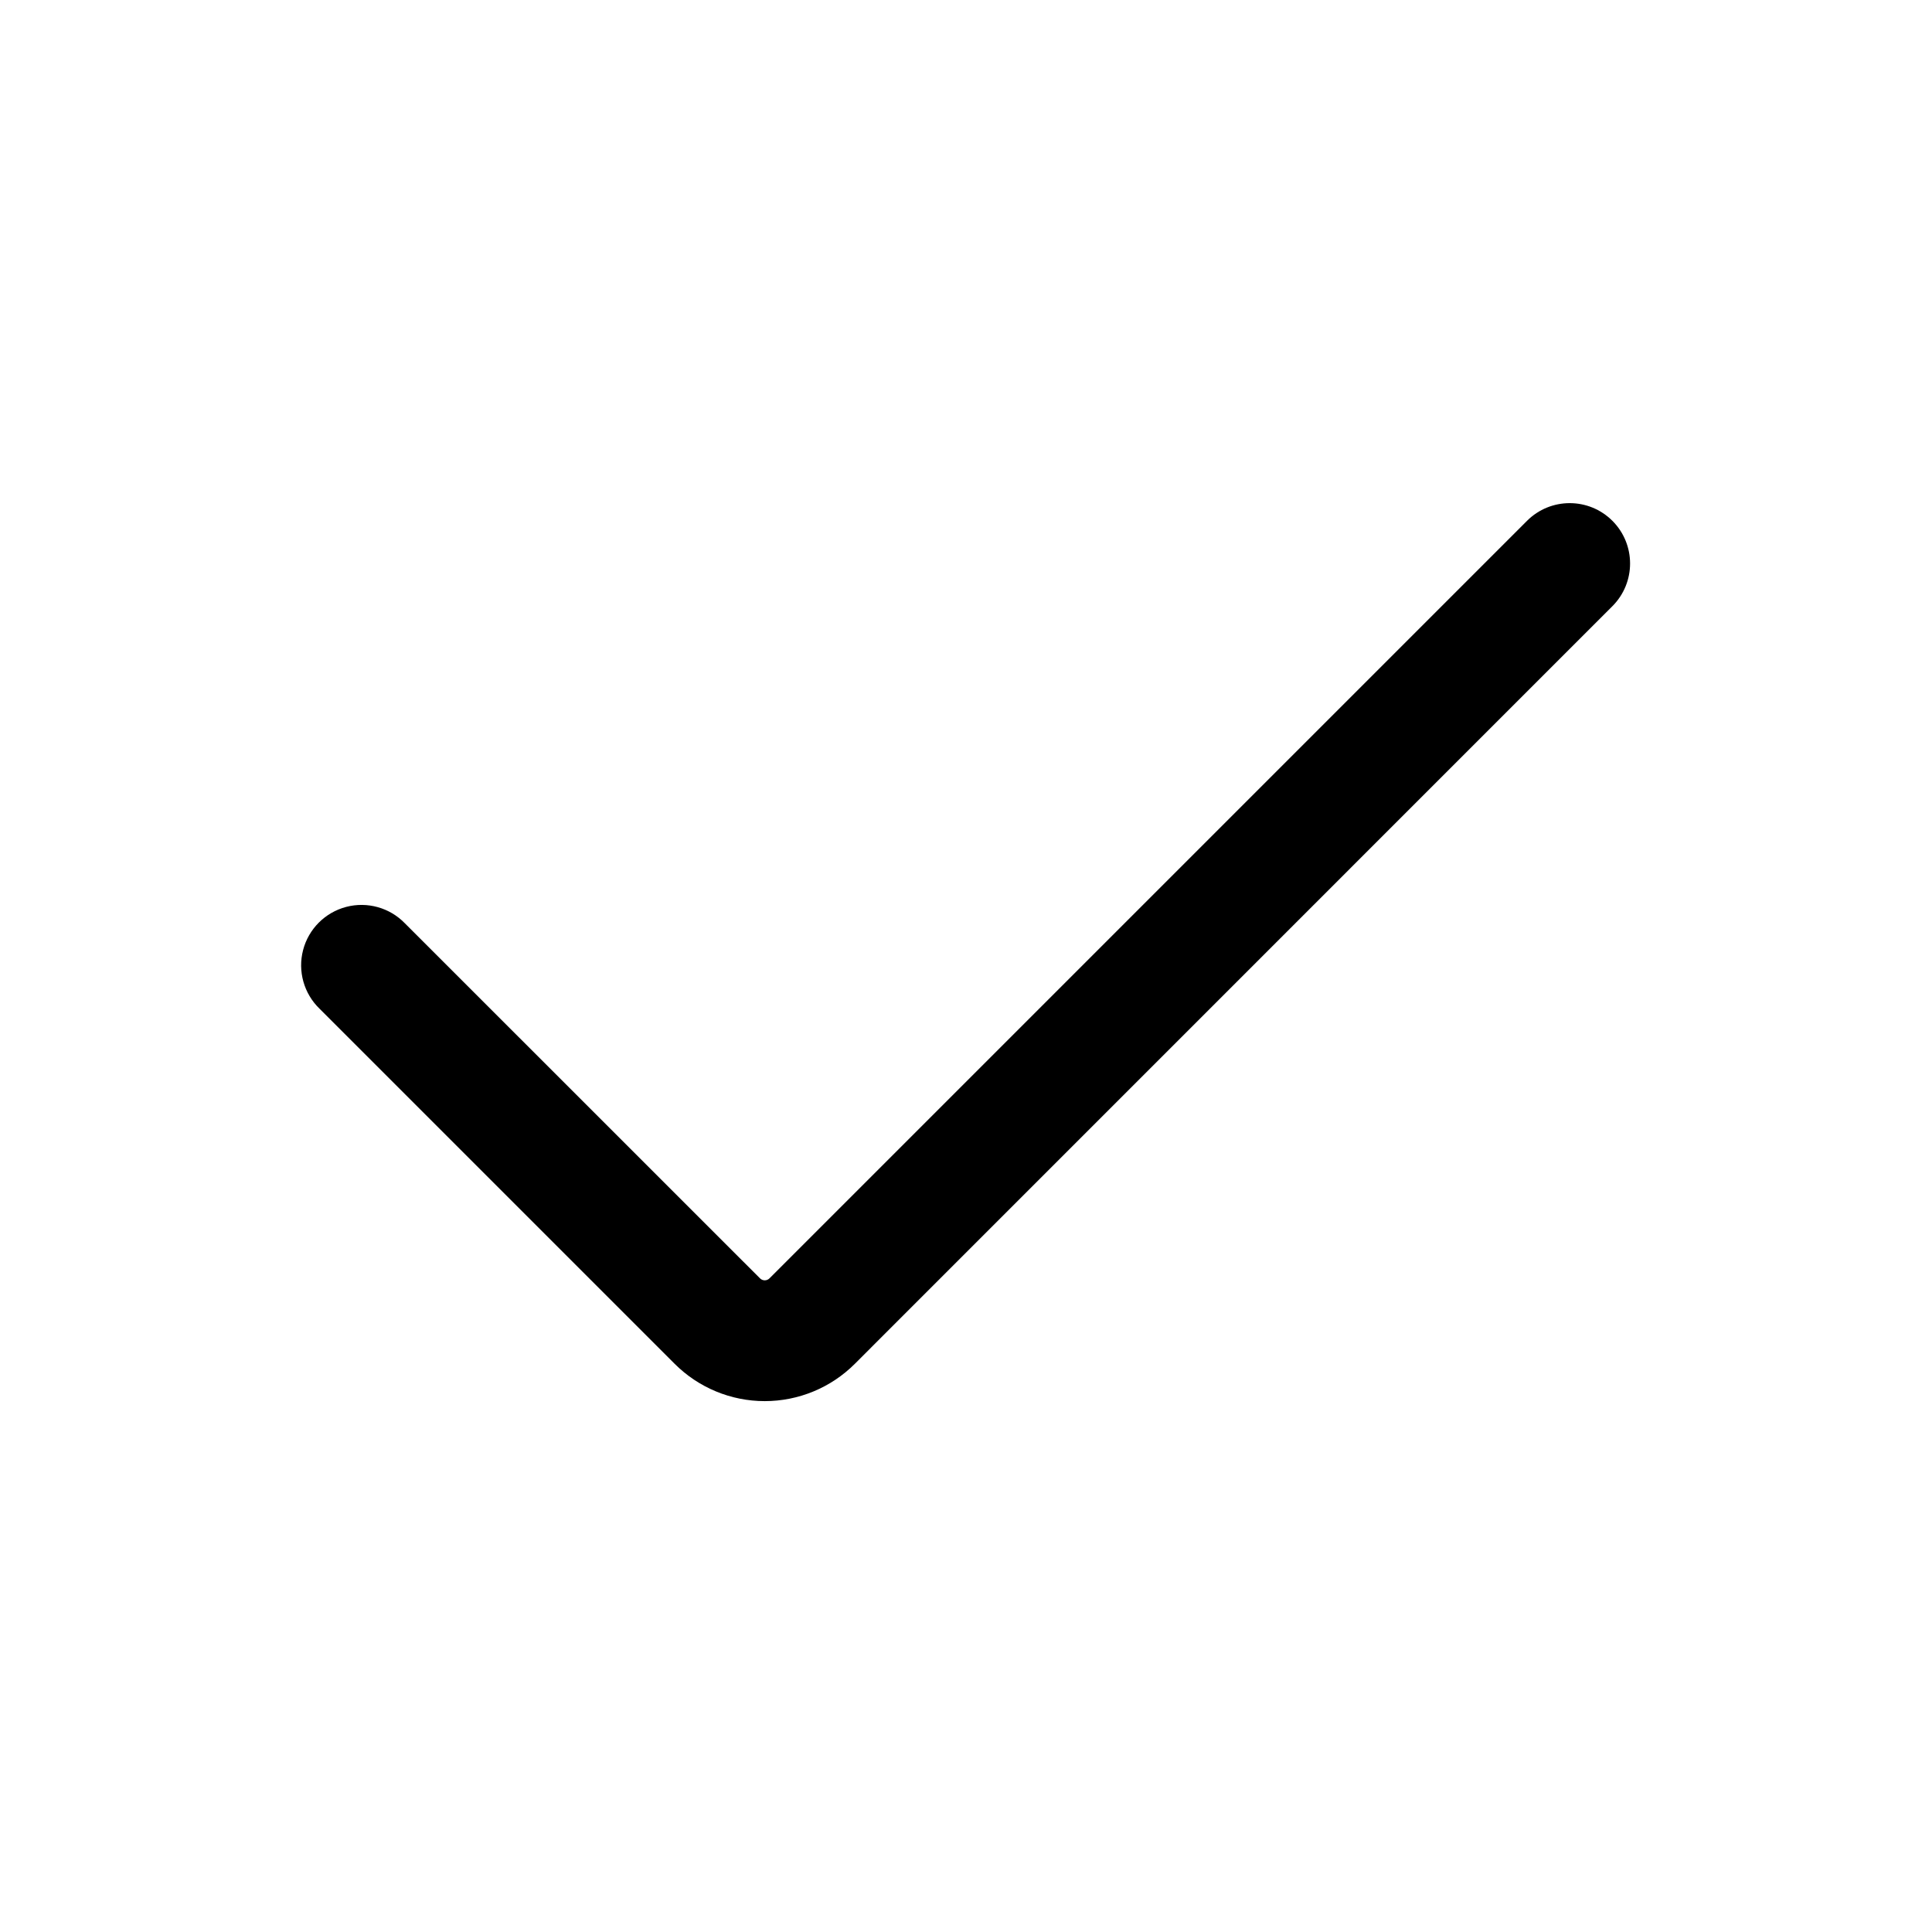
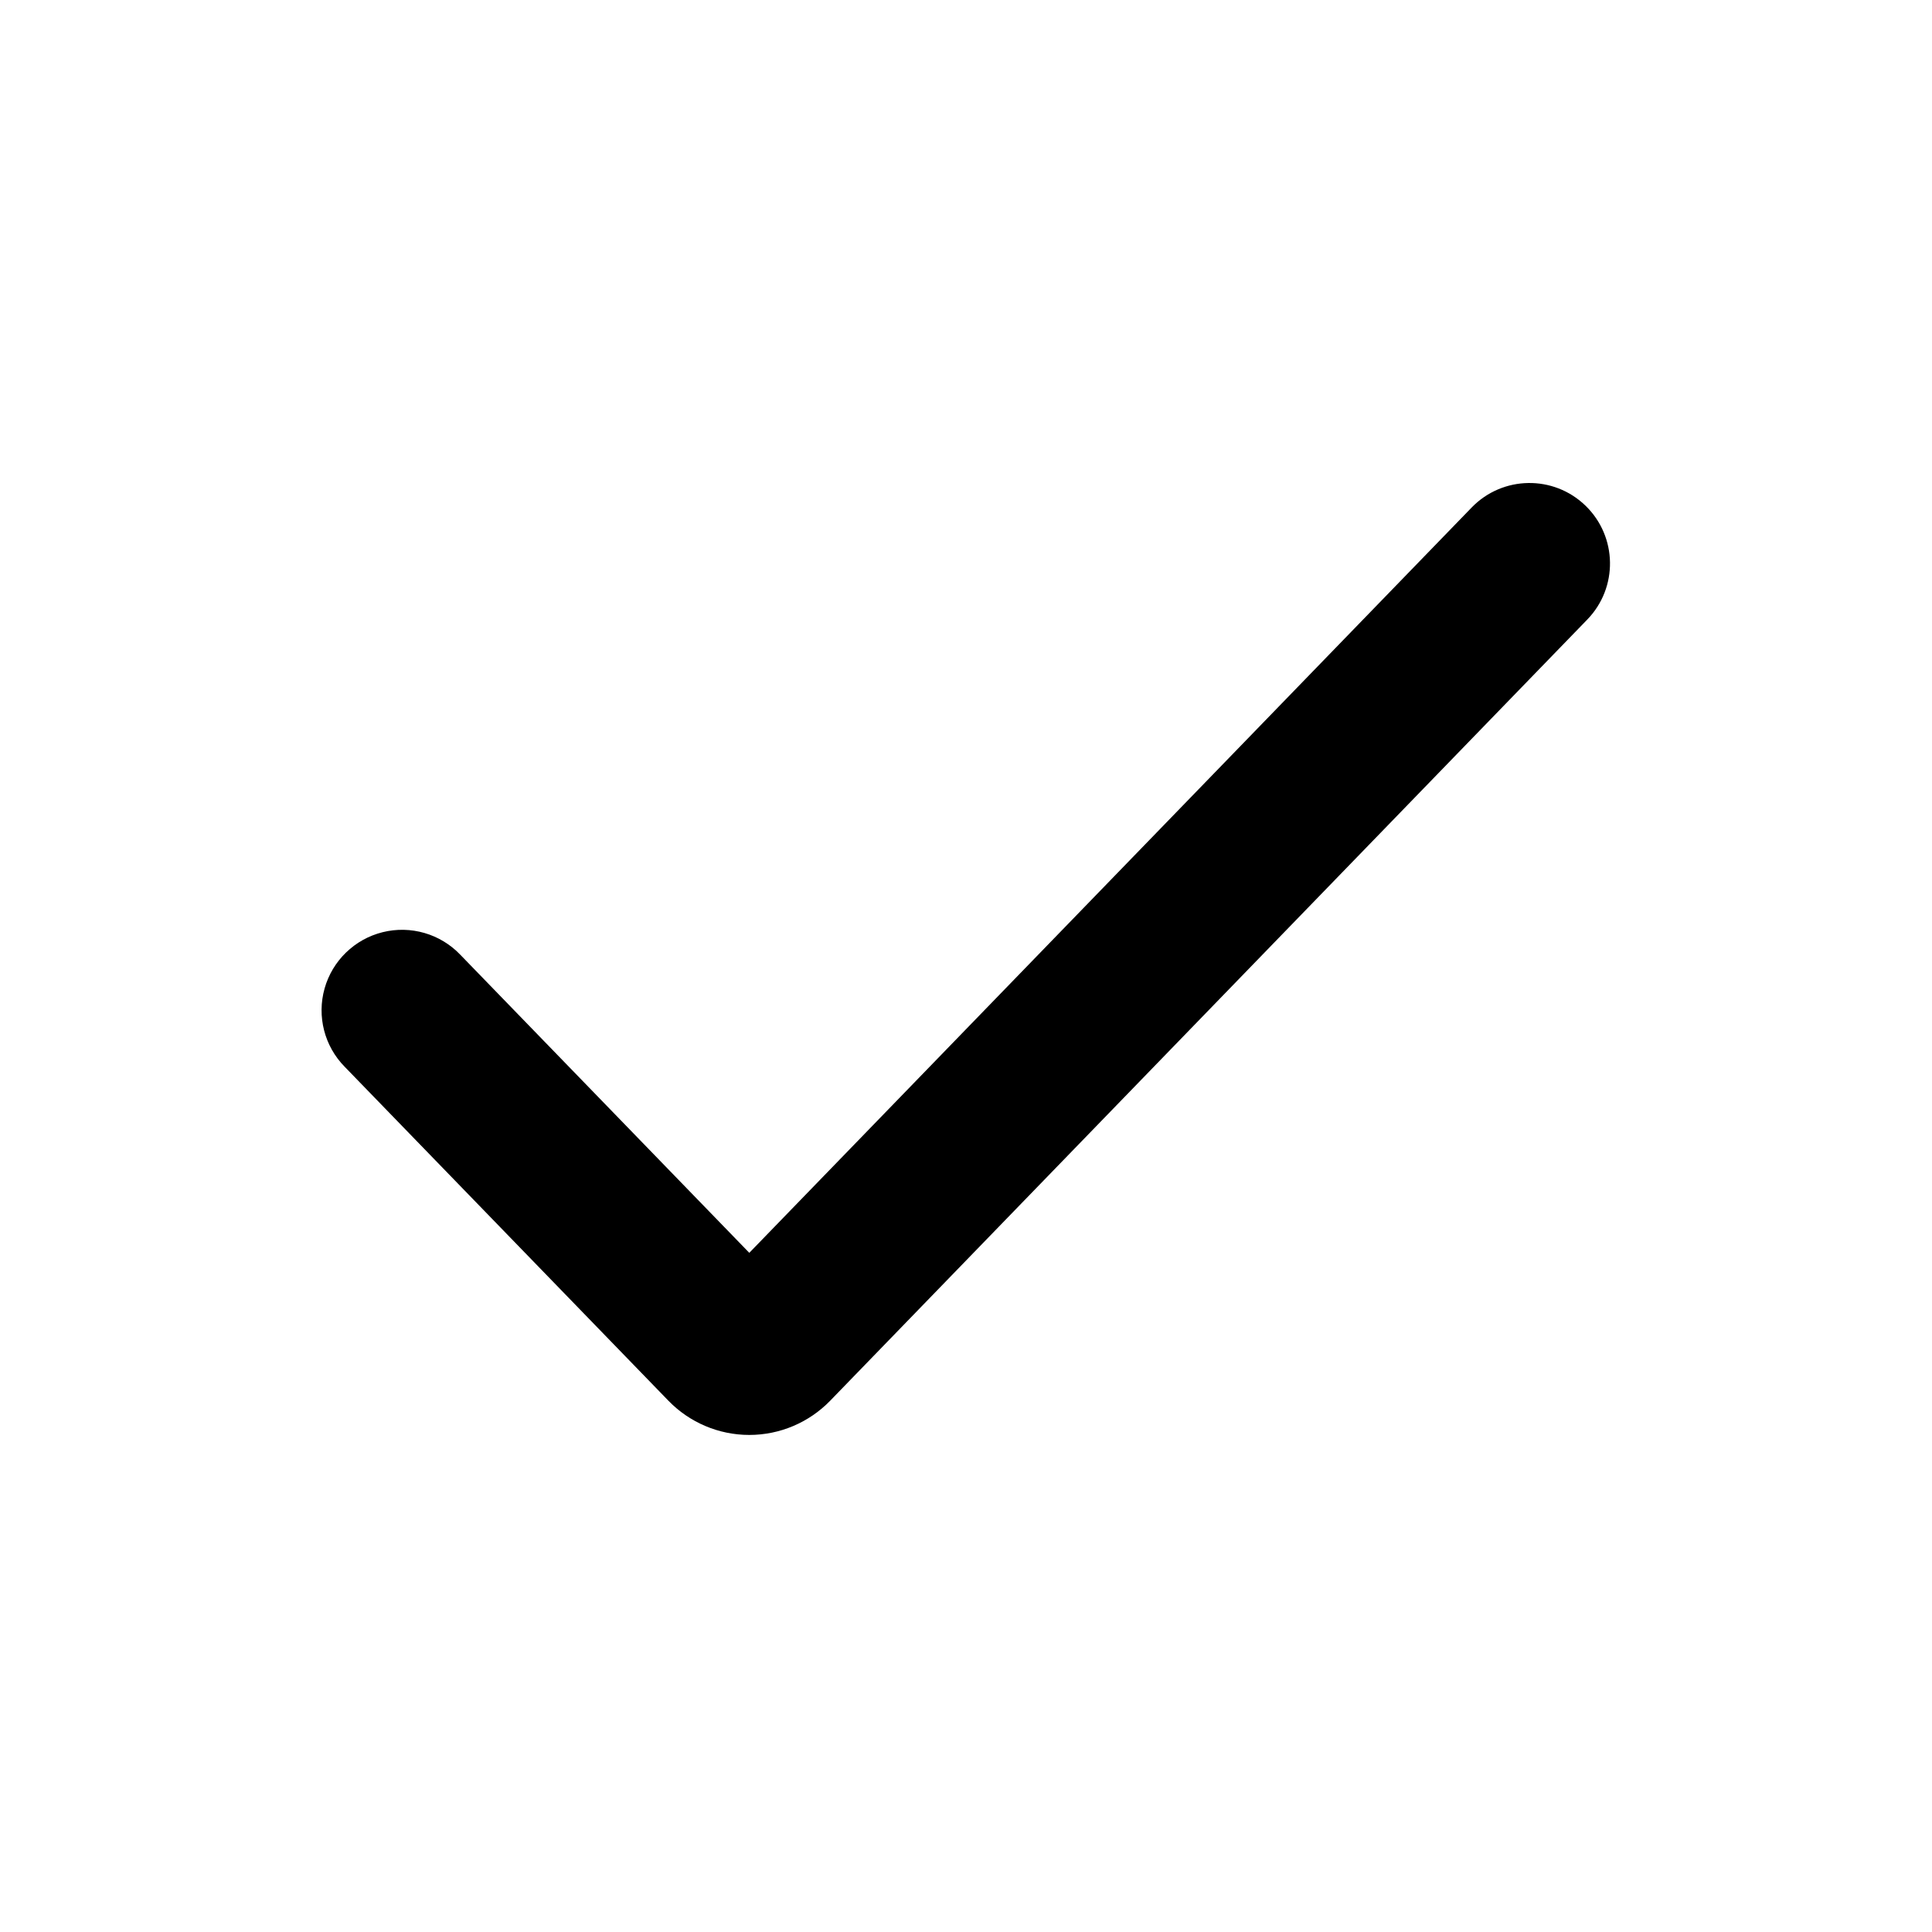
<svg xmlns="http://www.w3.org/2000/svg" width="24" height="24" viewBox="0 0 24 24">
-   <path fill-rule="evenodd" d="M20.03 6.47a.75.75 0 0 1 0 1.06l-9.41 9.411a1.583 1.583 0 0 1-2.24 0l-4.41-4.41a.75.75 0 1 1 1.06-1.061l4.411 4.41a.083.083 0 0 0 .118 0l9.41-9.41a.75.75 0 0 1 1.061 0Z" clip-rule="evenodd" />
+   <g class="check-outline">
+     <path fill-rule="evenodd" d="M19.696 6.282a1 1 0 0 1 .022 1.414L10.313 17.4a1.4 1.4 0 0 1-2.01 0l-4.021-4.148a1 1 0 1 1 1.436-1.392l3.59 3.703 8.974-9.259a1 1 0 0 1 1.414-.022Z" class="Vector" clip-rule="evenodd" />
+   </g>
</svg>
